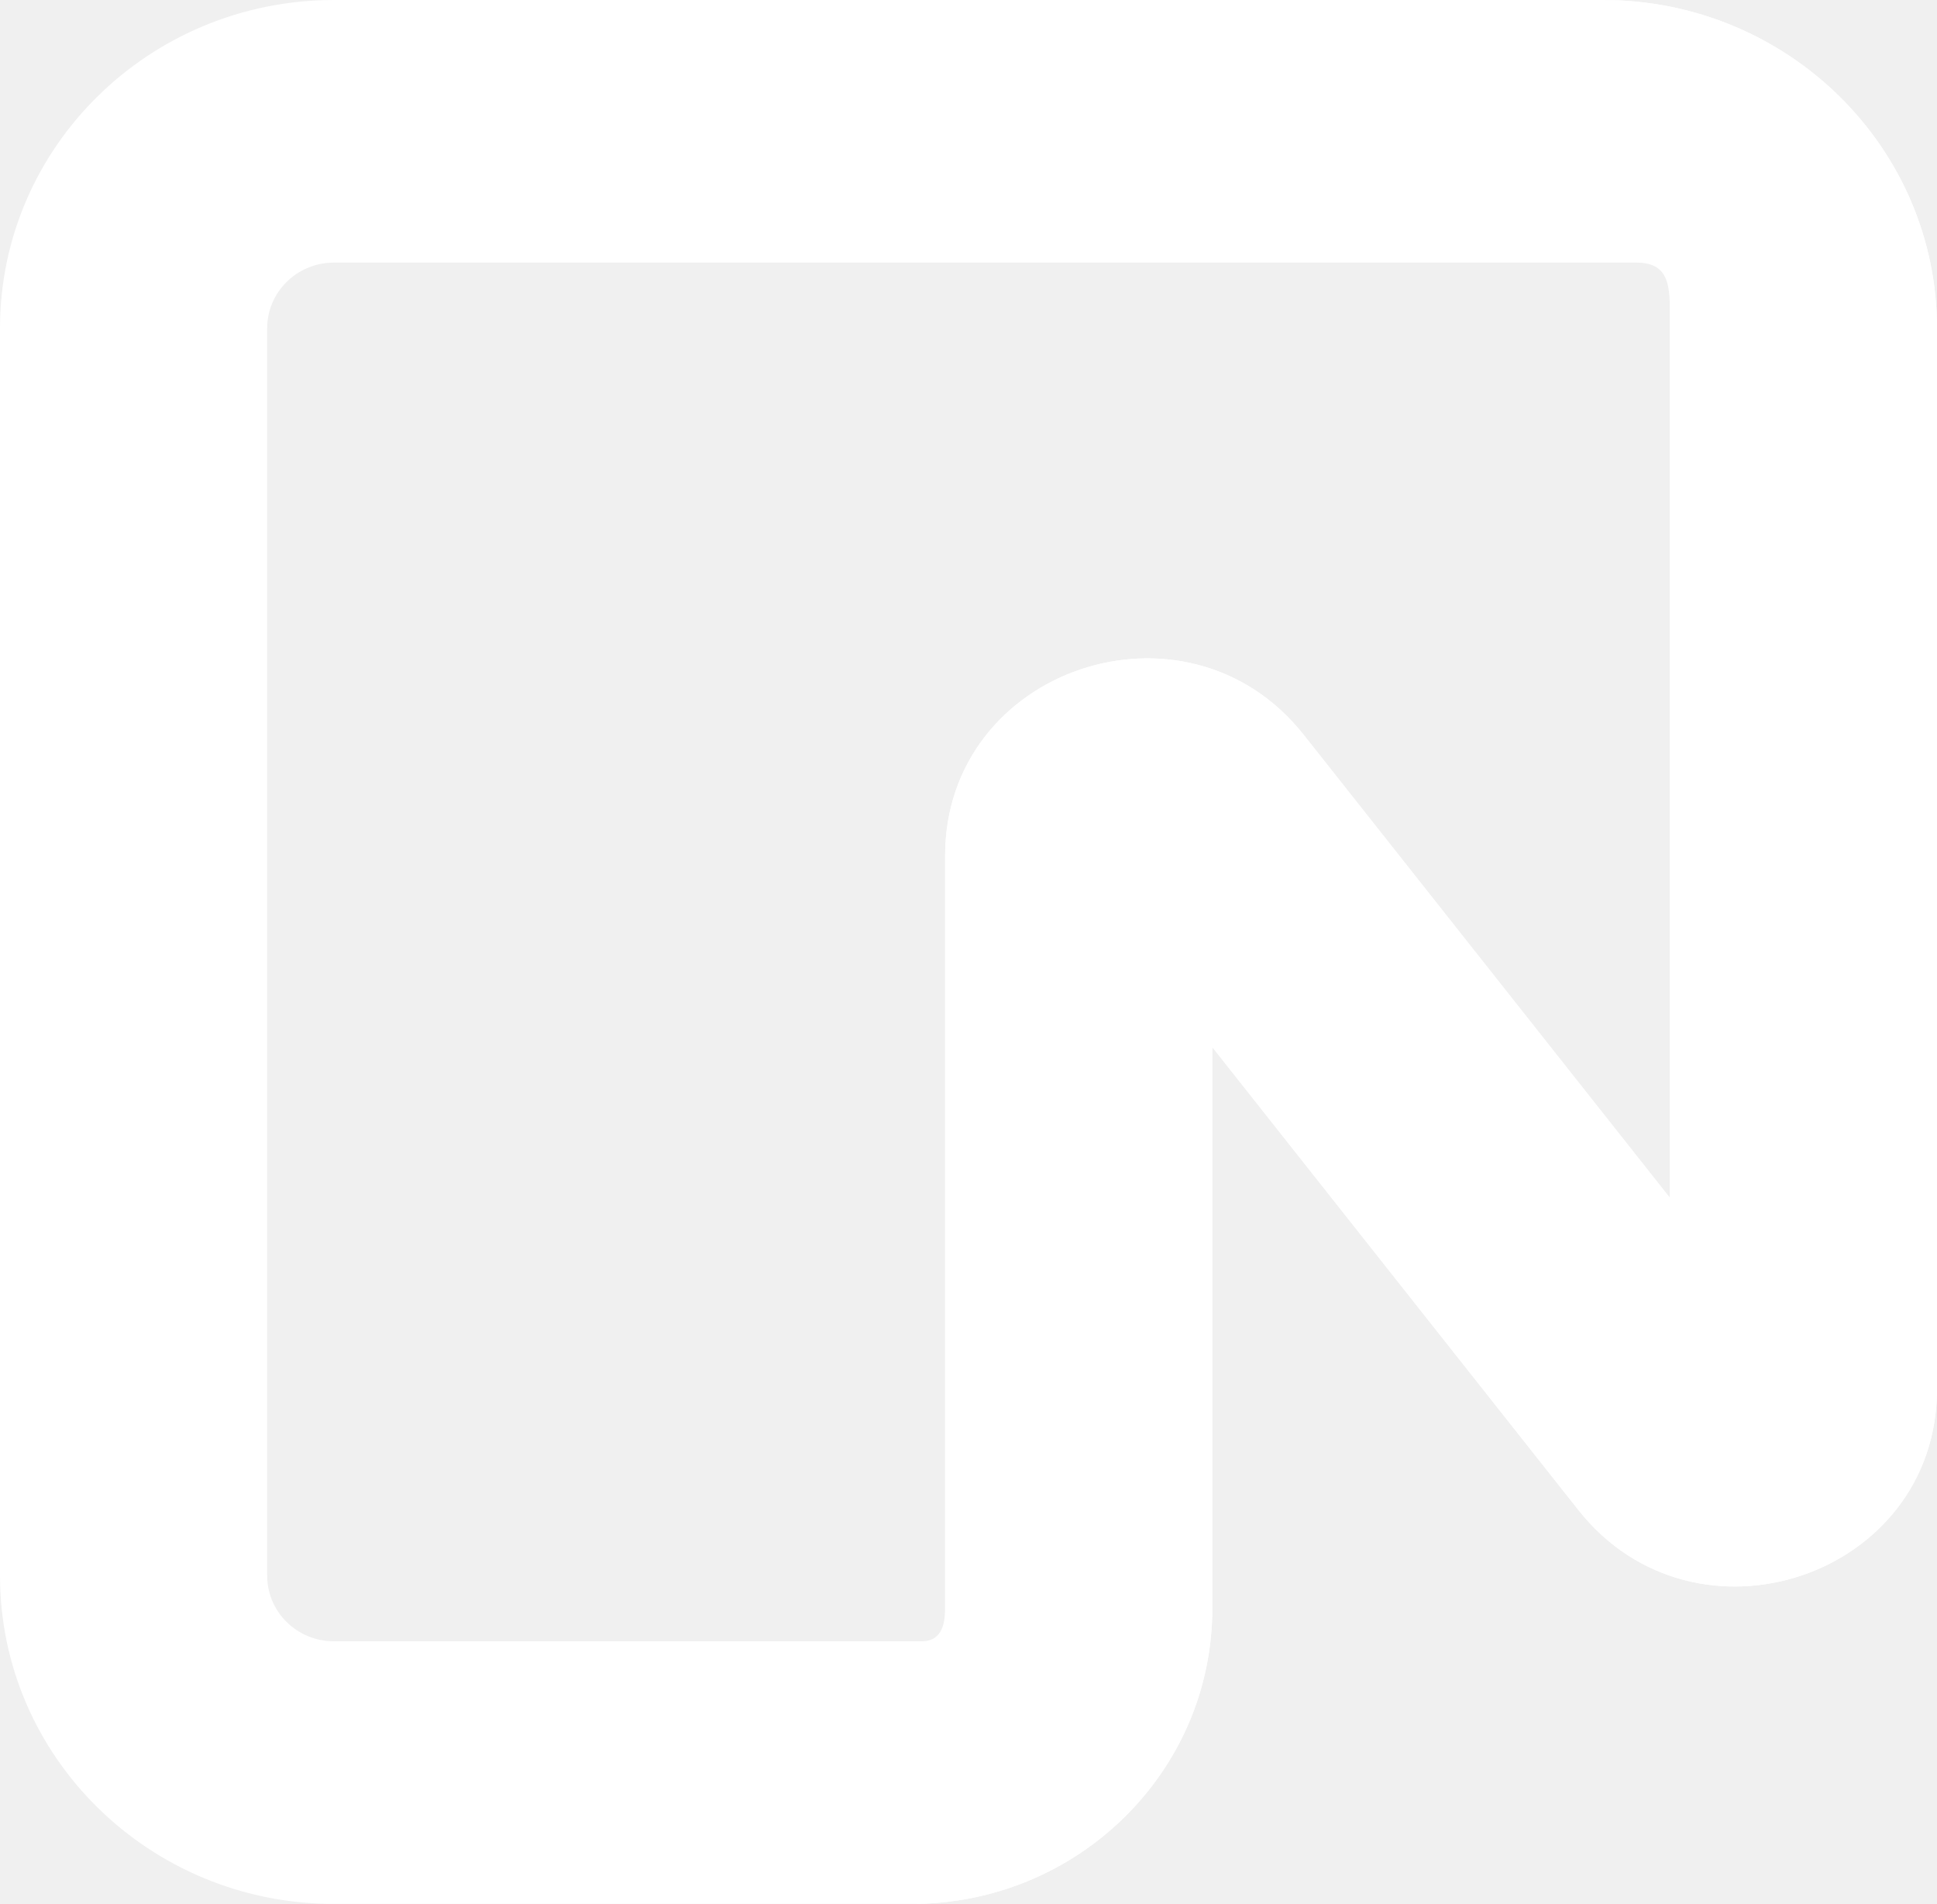
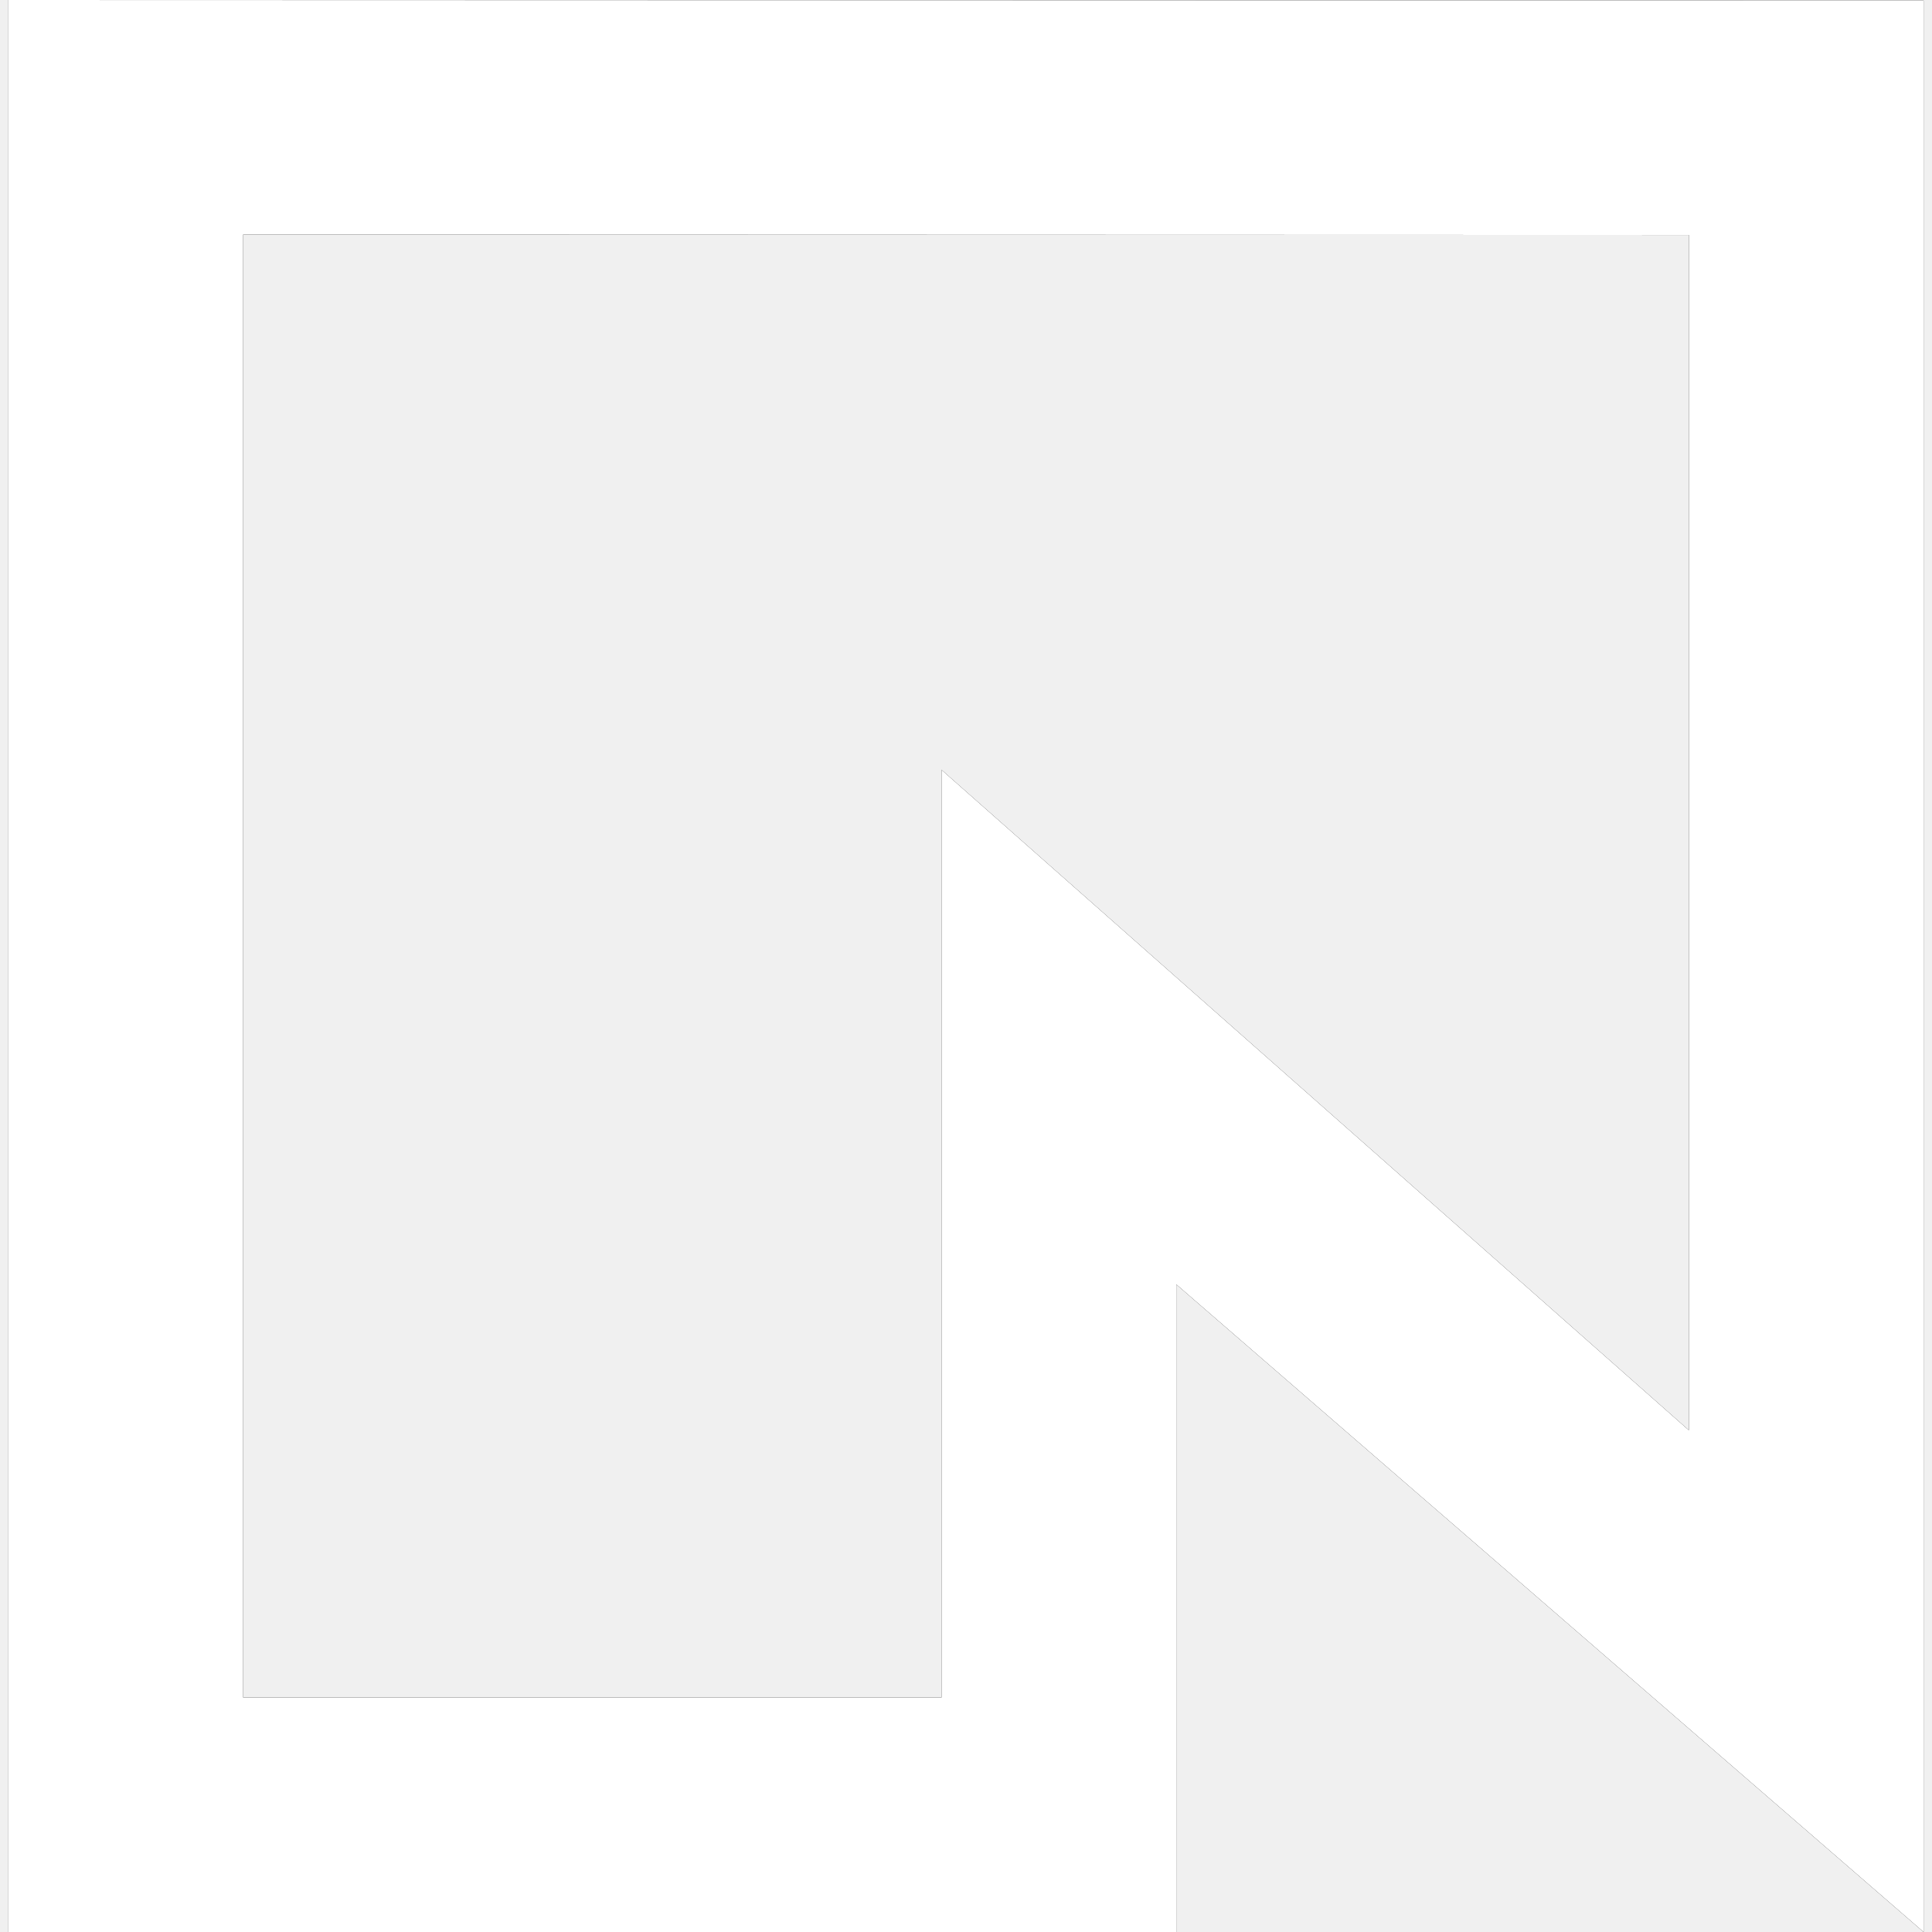
- <svg xmlns="http://www.w3.org/2000/svg" width="58" height="57" viewBox="0 0 58 57" fill="none">
-   <path fill-rule="evenodd" clip-rule="evenodd" d="M0 9.828C0 4.4 4.477 0 10 0H47.999C53.522 0 57.999 4.4 57.999 9.828V41.589C57.999 47.205 50.768 49.641 47.262 45.208L36.299 31.349V48.155C36.299 53.04 32.27 57 27.299 57H10C4.477 57 0 52.6 0 47.172V9.828ZM10 7.862C8.895 7.862 8 8.742 8 9.828V47.172C8 48.258 8.895 49.138 10 49.138H27.599C28.152 49.138 28.299 48.698 28.299 48.155V25.618C28.299 20.003 35.529 17.566 39.036 21.999L49.999 35.858V9.828C49.999 8.742 50.103 7.862 48.999 7.862H10Z" fill="white" />
-   <path d="M48 0C53.523 0 58 4.4 58 9.828V41.589C58 47.205 50.77 49.641 47.263 45.208L36.301 31.349V48.155C36.301 53.04 32.271 57 27.301 57C27.853 57 28.301 56.56 28.301 56.017V25.618C28.301 20.003 35.531 17.566 39.038 21.999L50 35.858V1.966C50 0.88 49.105 0 48 0Z" fill="white" />
+ <svg xmlns="http://www.w3.org/2000/svg" width="400" height="400" viewBox="0 0 400 400" fill="none">
+   <path d="M398.261 0.112V400L243.541 265.922V400H1.739V0L398.261 0.112ZM50.345 351.45H194.935V159.388L349.658 296.118V48.648L50.345 48.562V351.45Z" fill="black" />
+   <path d="M398.261 0.112V400L243.541 265.922V400H1.739V0L398.261 0.112ZM50.345 351.45H194.935V159.388L349.658 296.118V48.648L50.345 48.562V351.45Z" fill="white" />
</svg>
